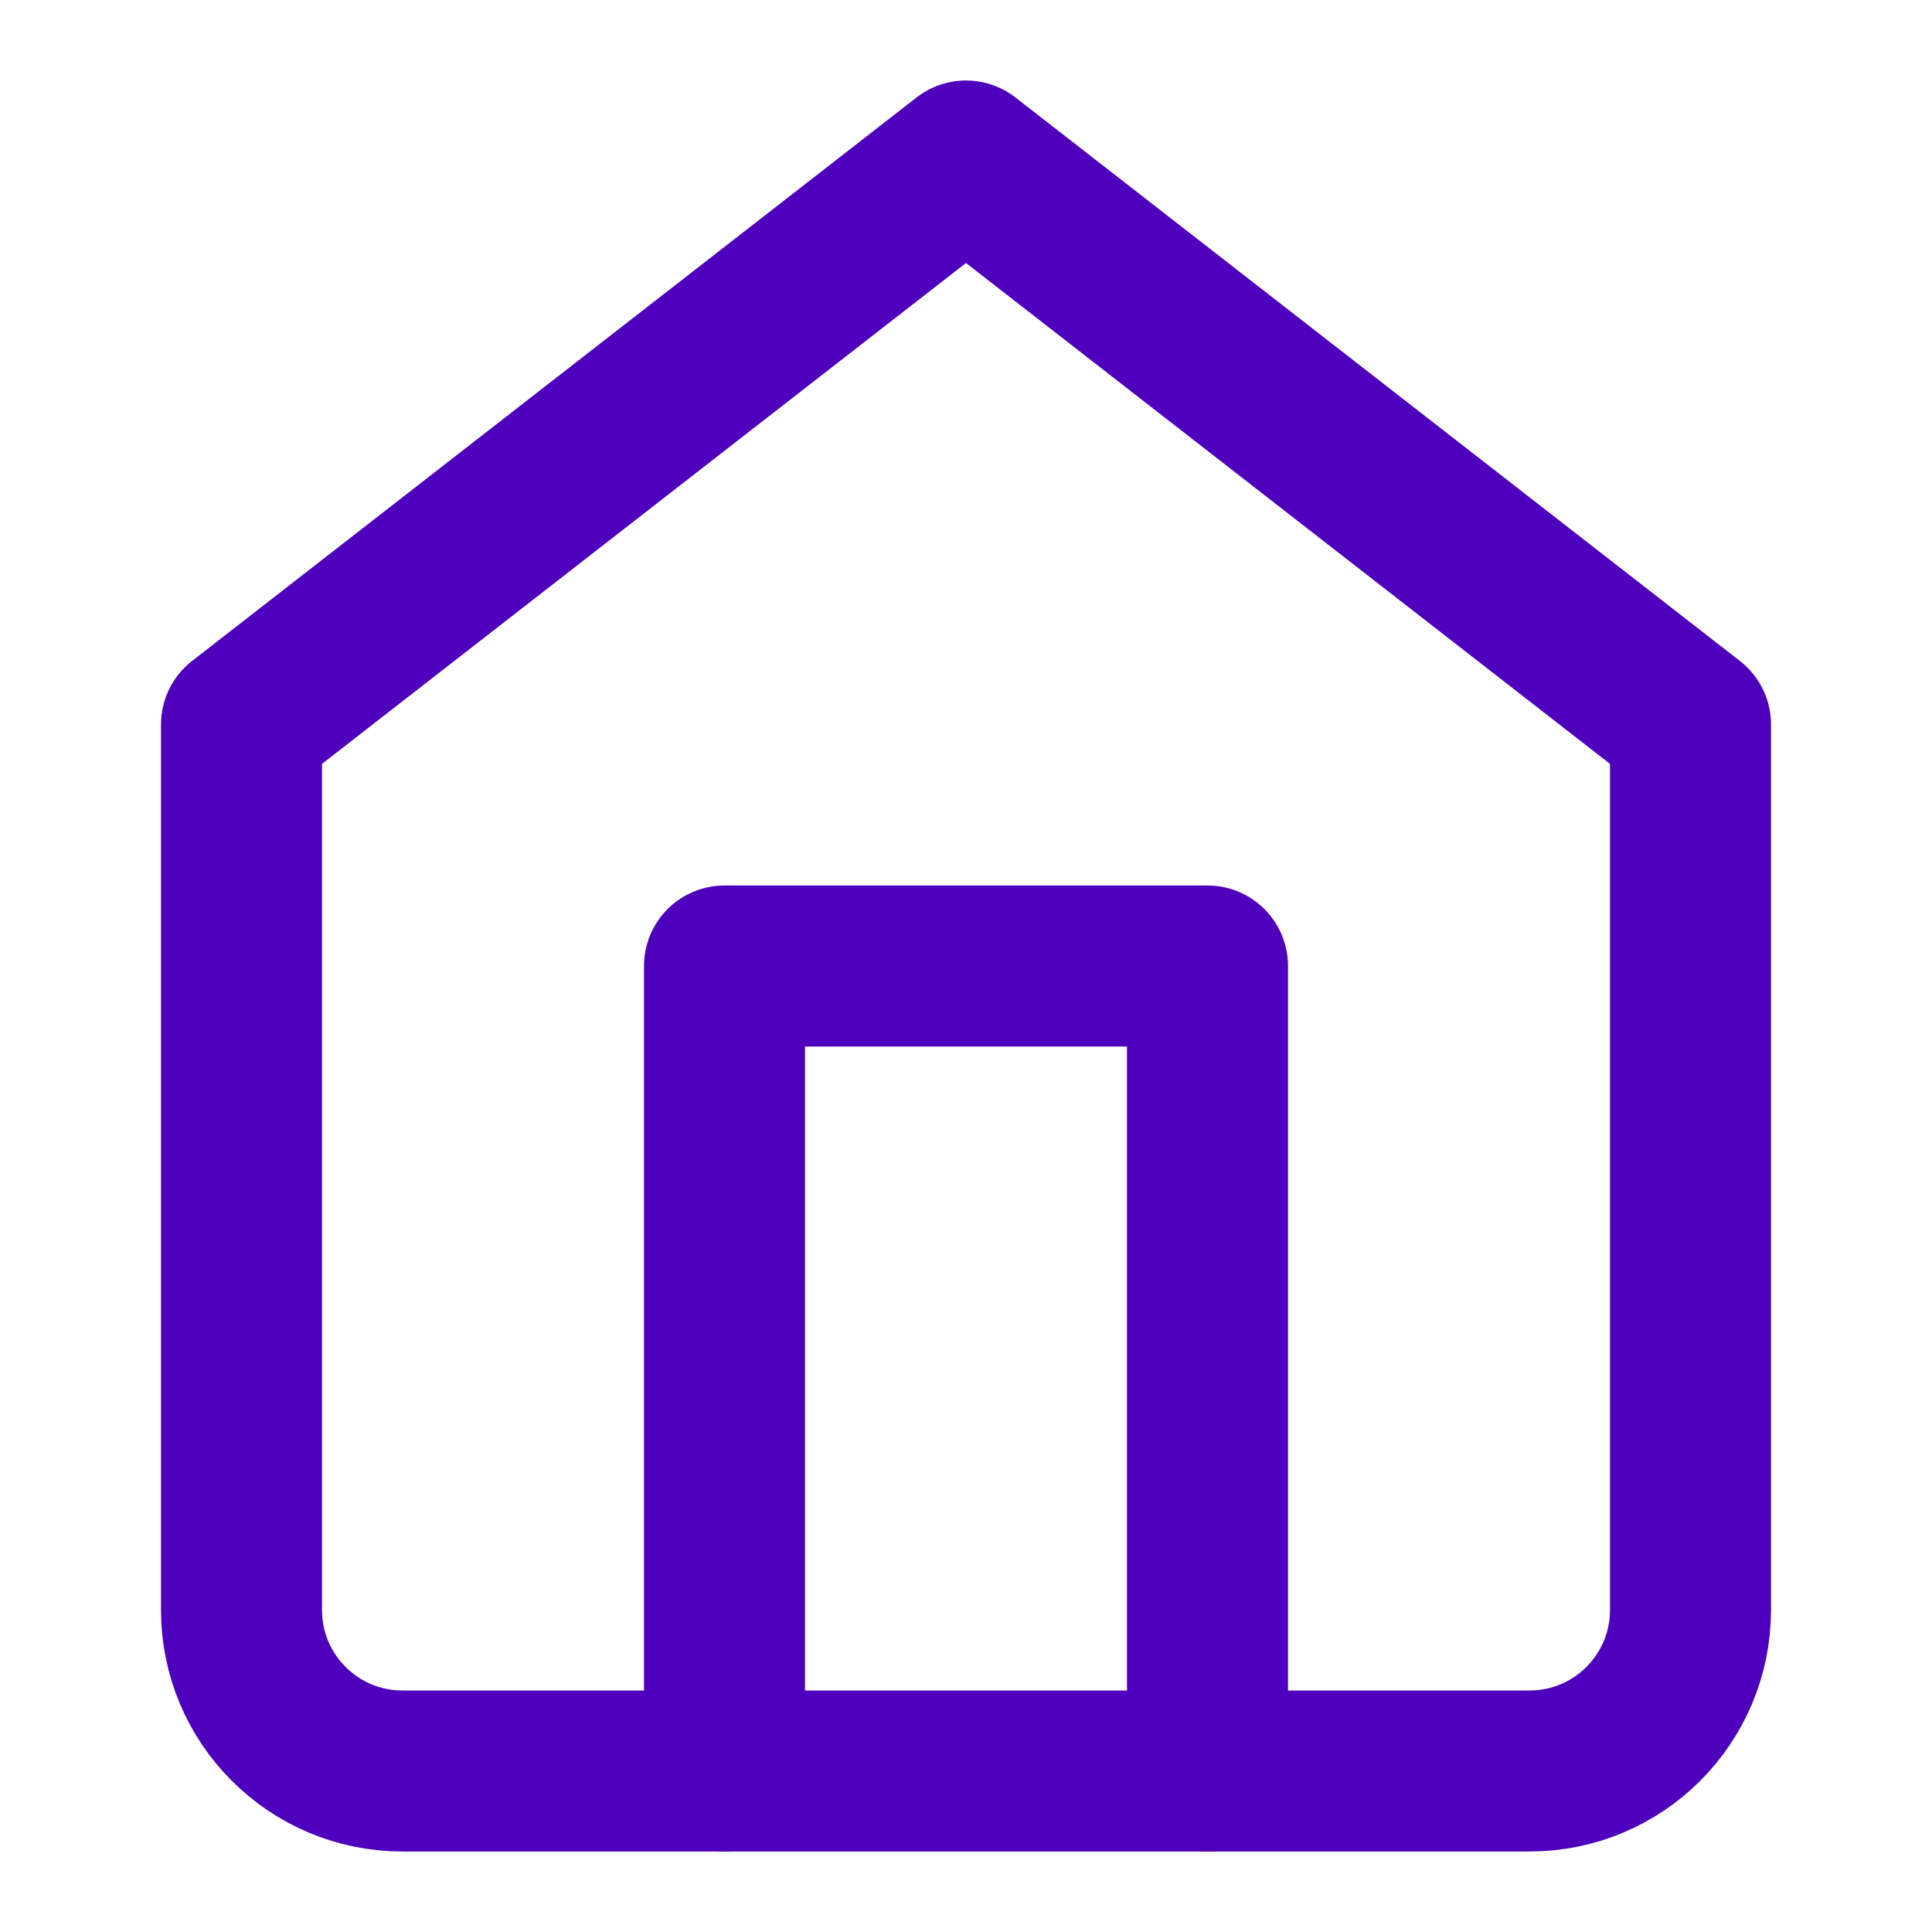
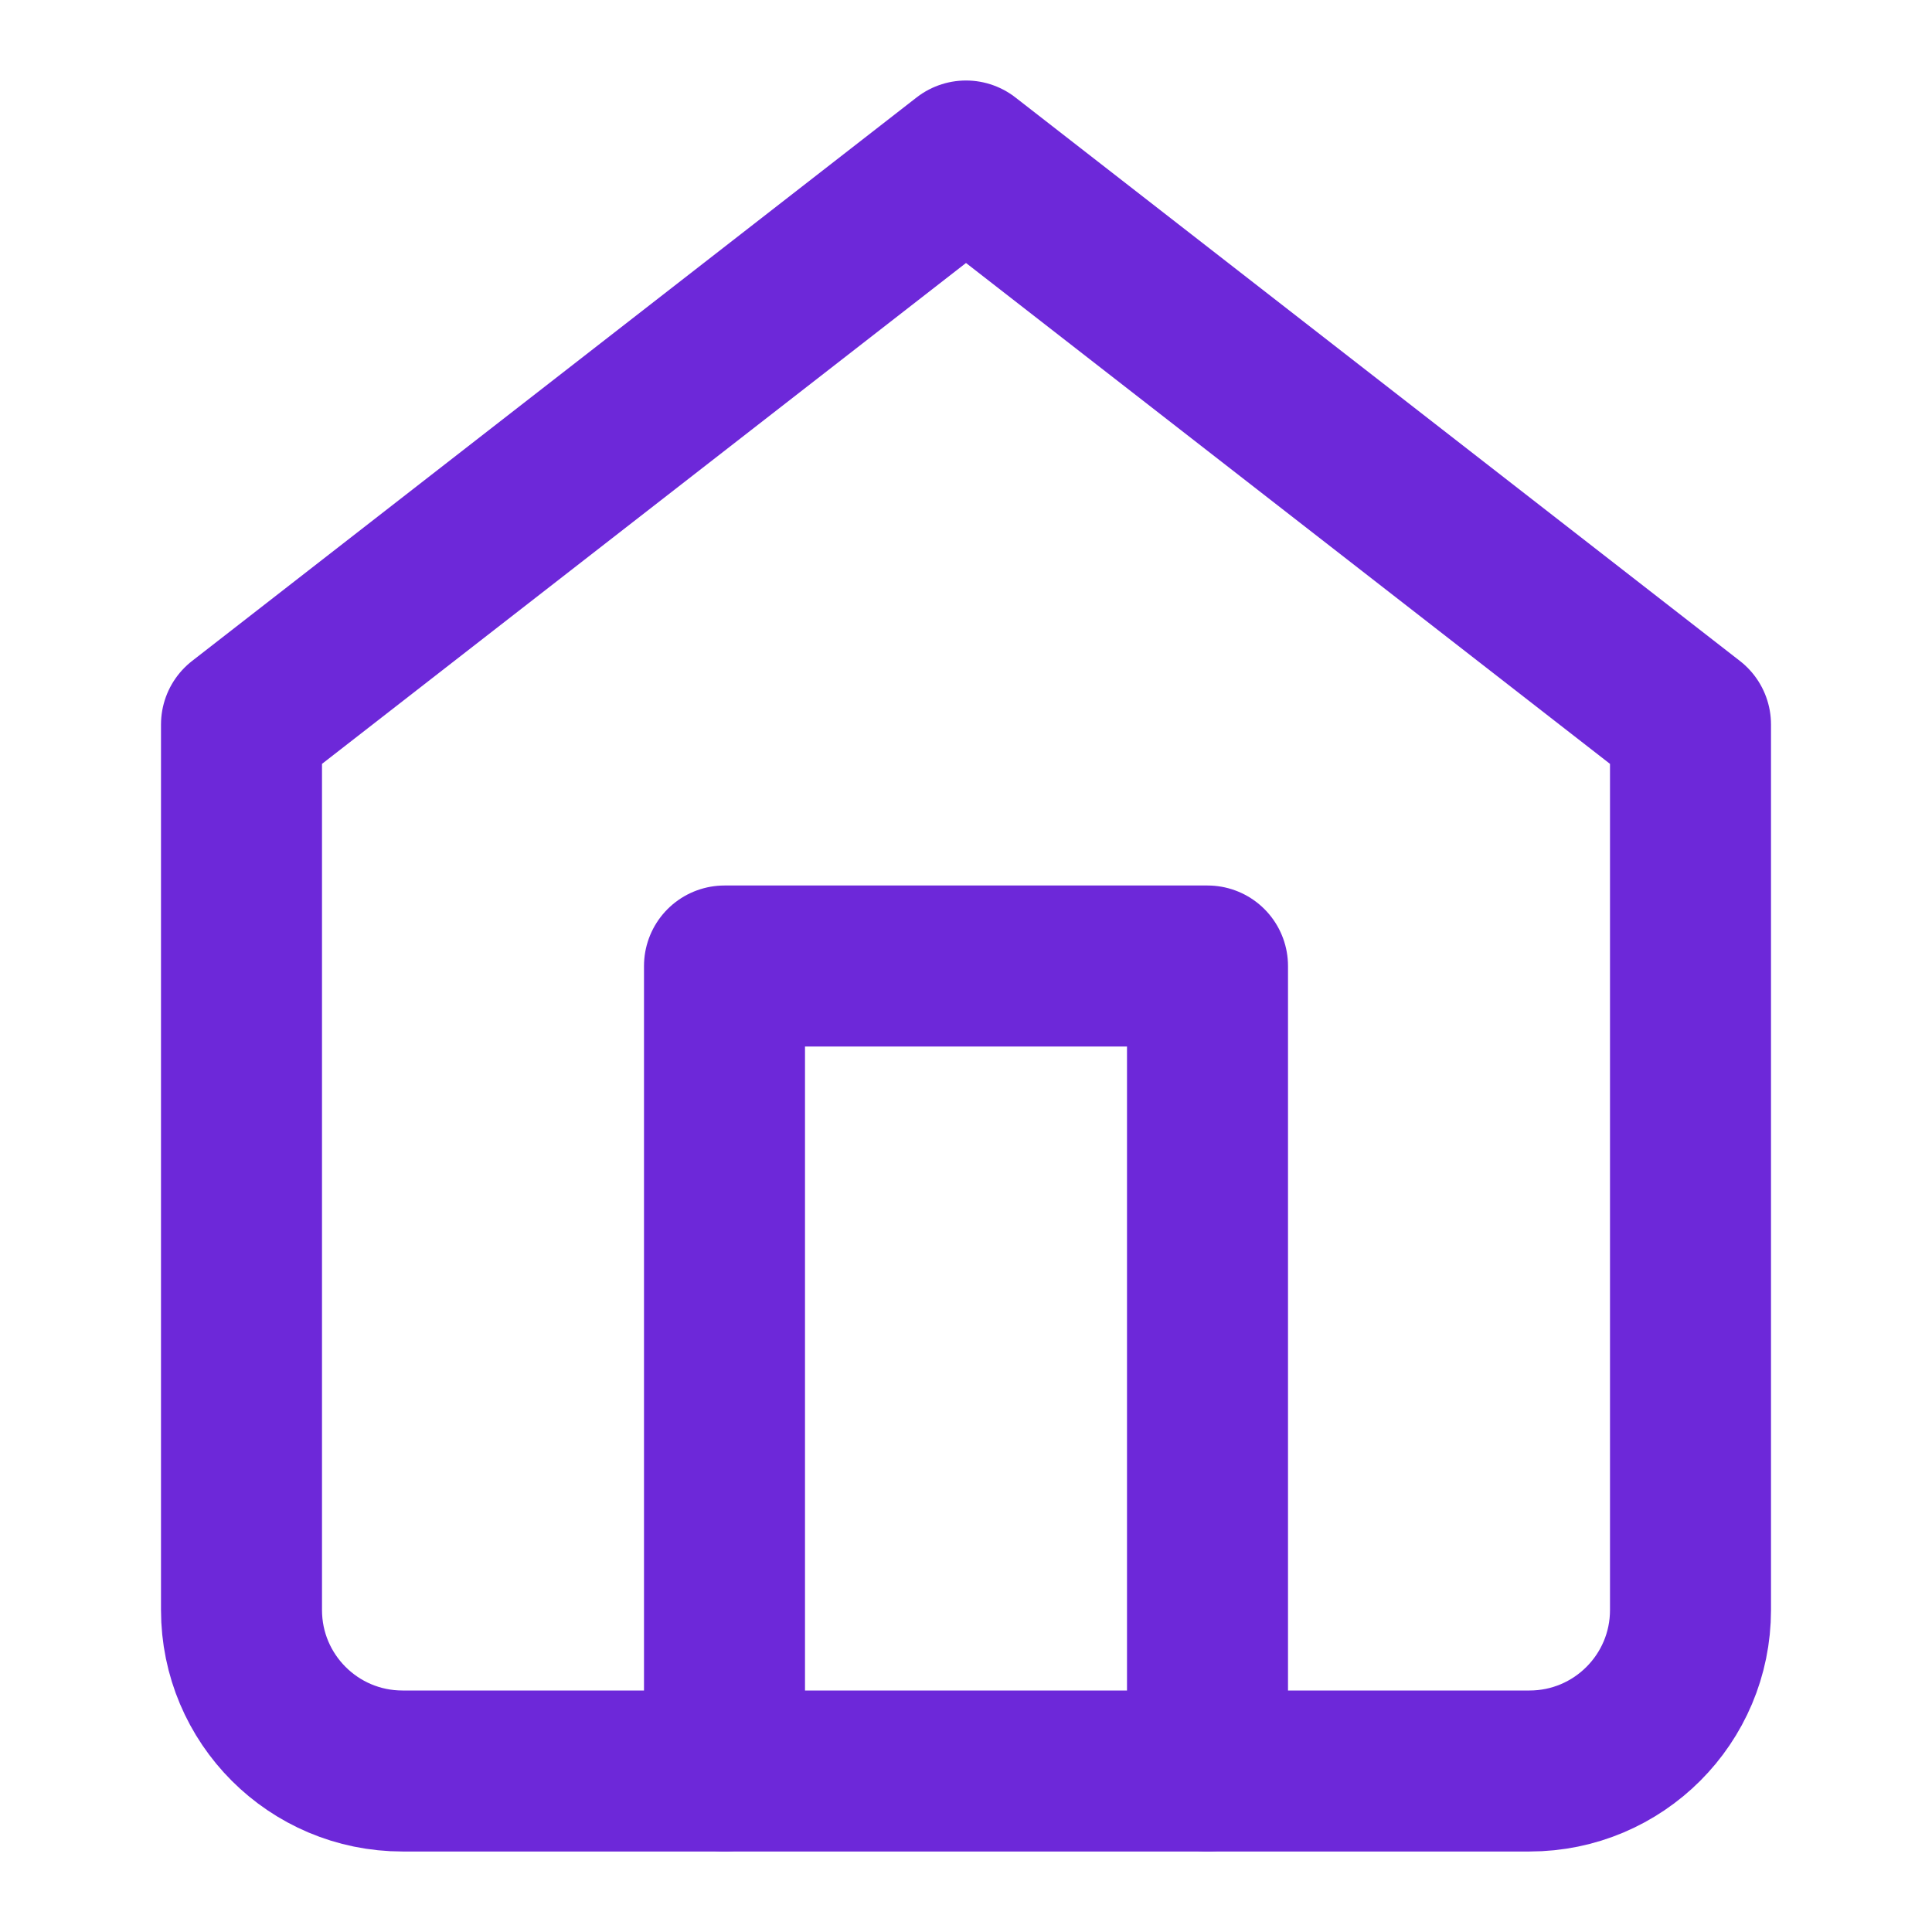
- <svg xmlns="http://www.w3.org/2000/svg" width="24" height="24" viewBox="0 0 24 24" fill="none" stroke="#4f00bd" stroke-width="2" stroke-linecap="round" stroke-linejoin="round" class="lucide lucide-home">
+ <svg xmlns="http://www.w3.org/2000/svg" width="24" height="24" viewBox="0 0 24 24" fill="none" stroke="#6d28d9" stroke-width="2" stroke-linecap="round" stroke-linejoin="round" class="lucide lucide-home">
  <path d="m3 9 9-7 9 7v11a2 2 0 0 1-2 2H5a2 2 0 0 1-2-2z" />
  <polyline points="9 22 9 12 15 12 15 22" />
</svg>
